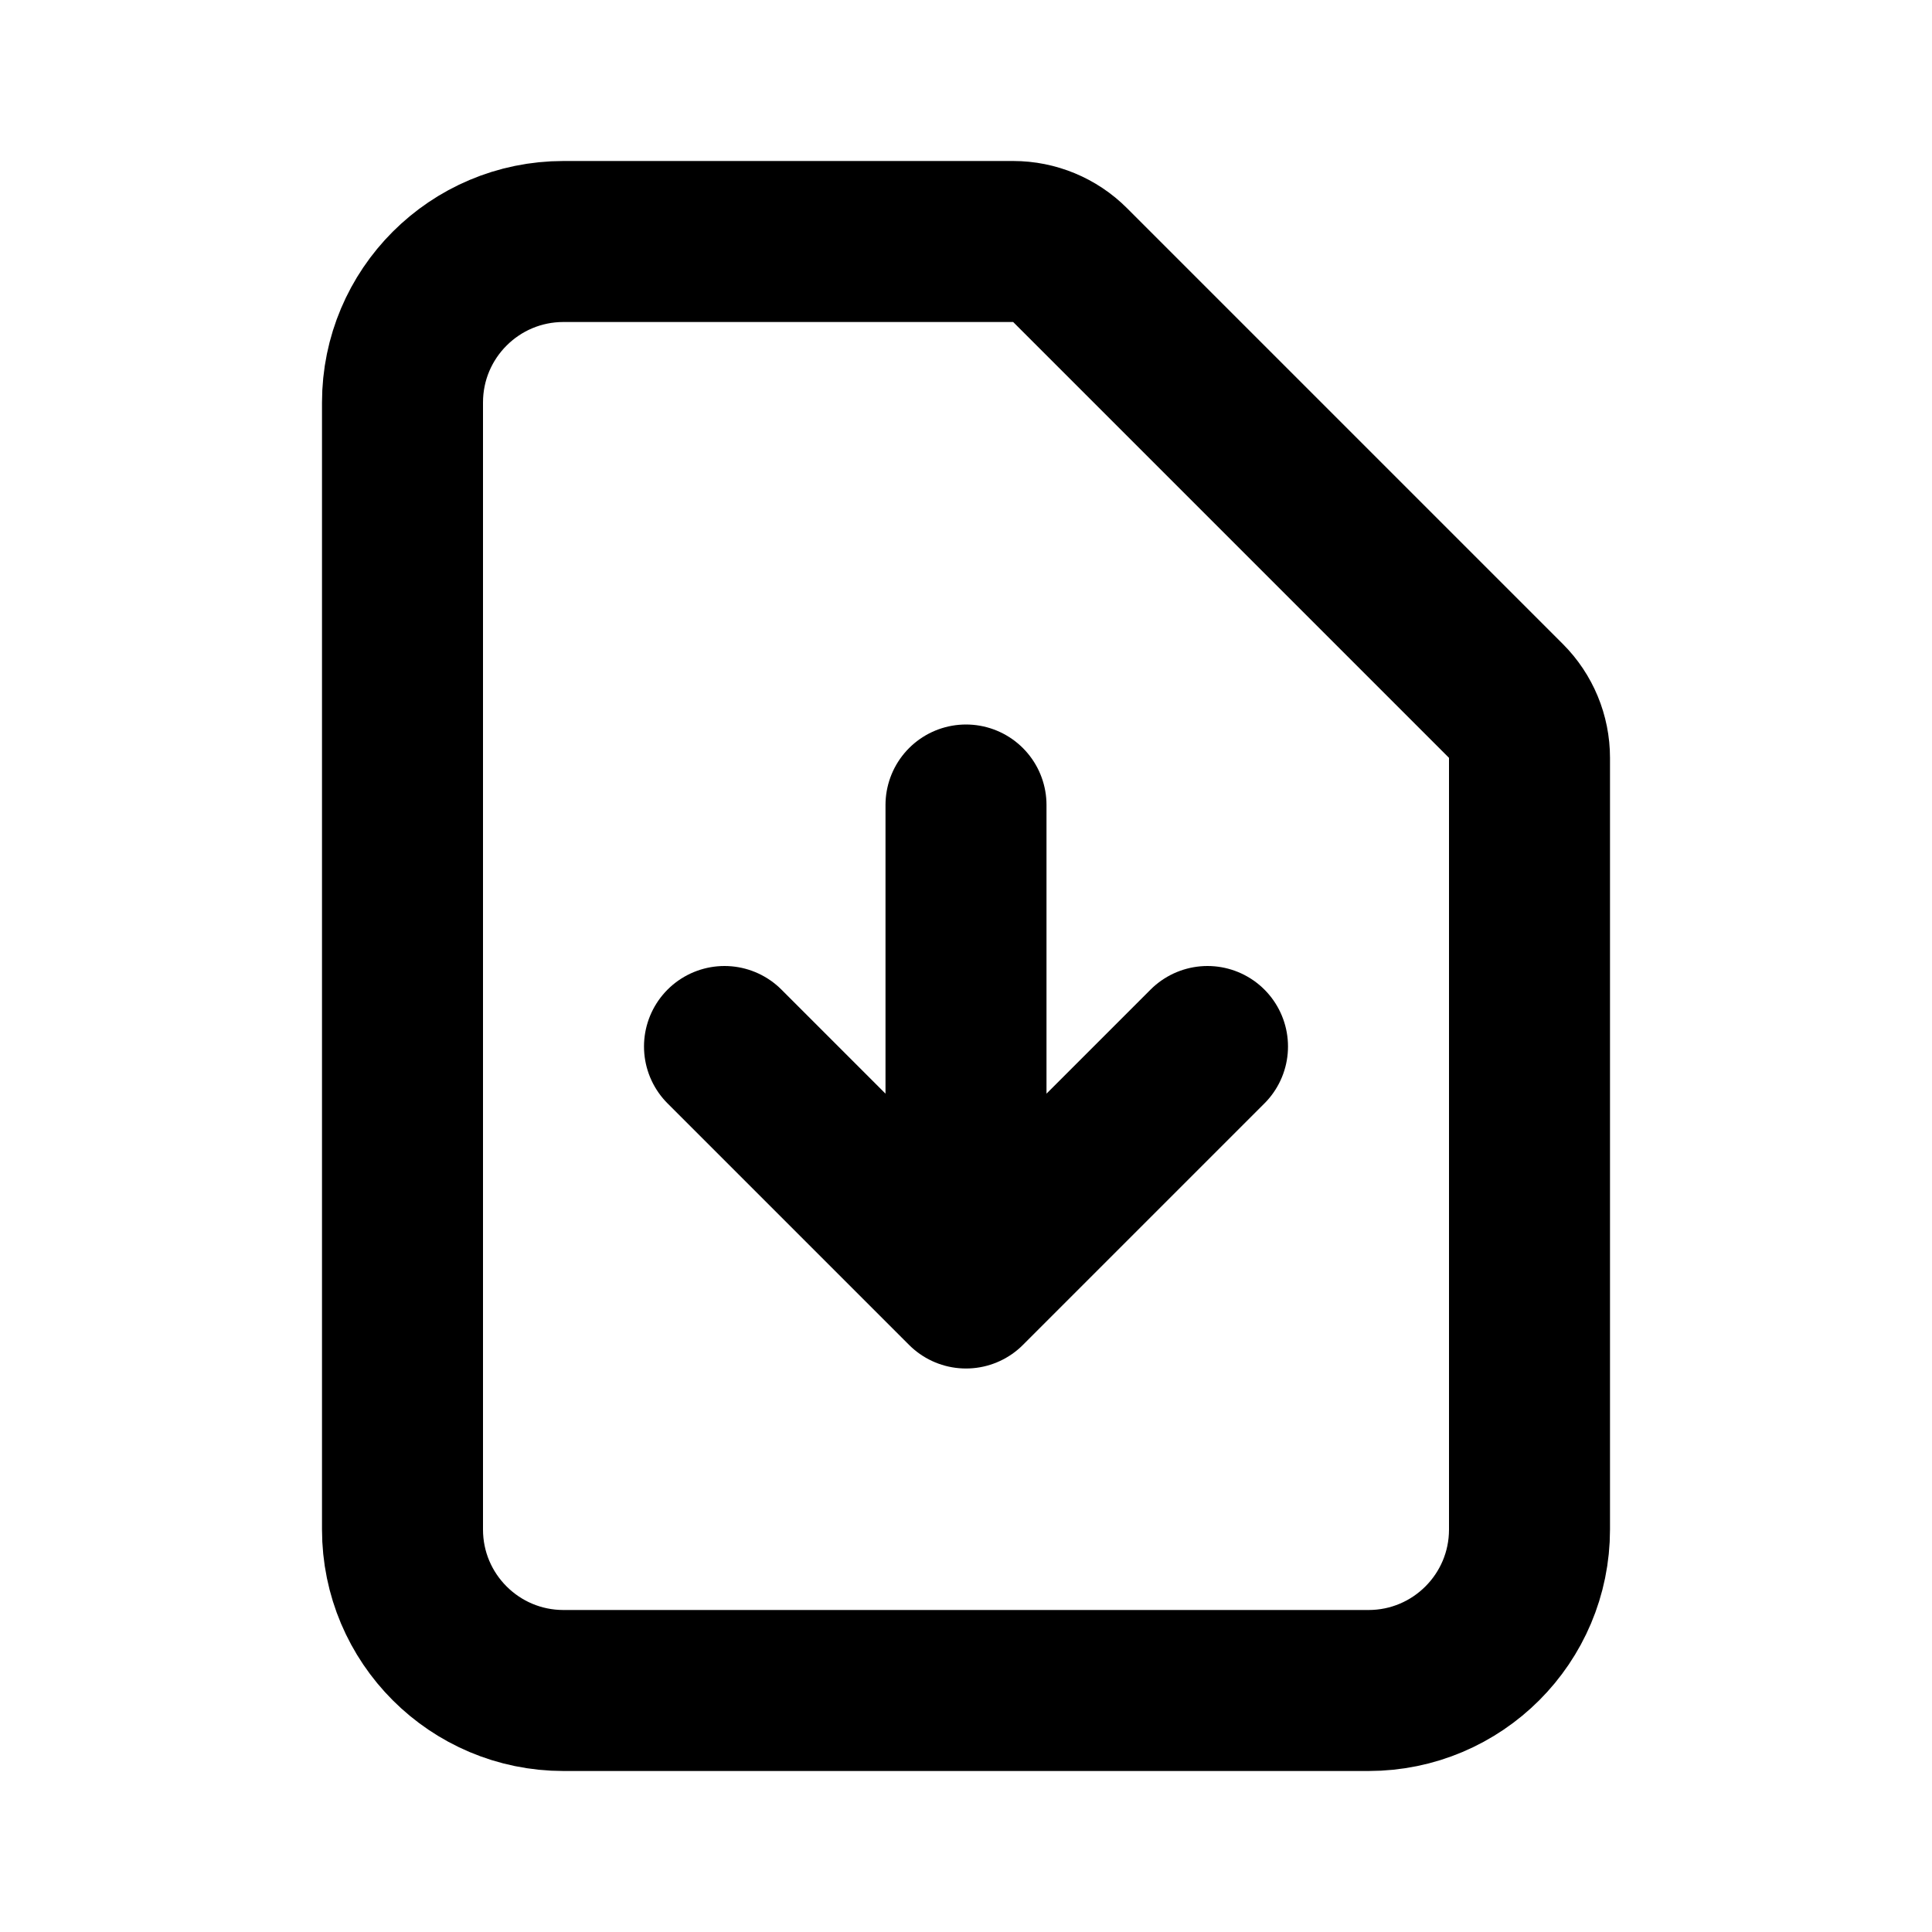
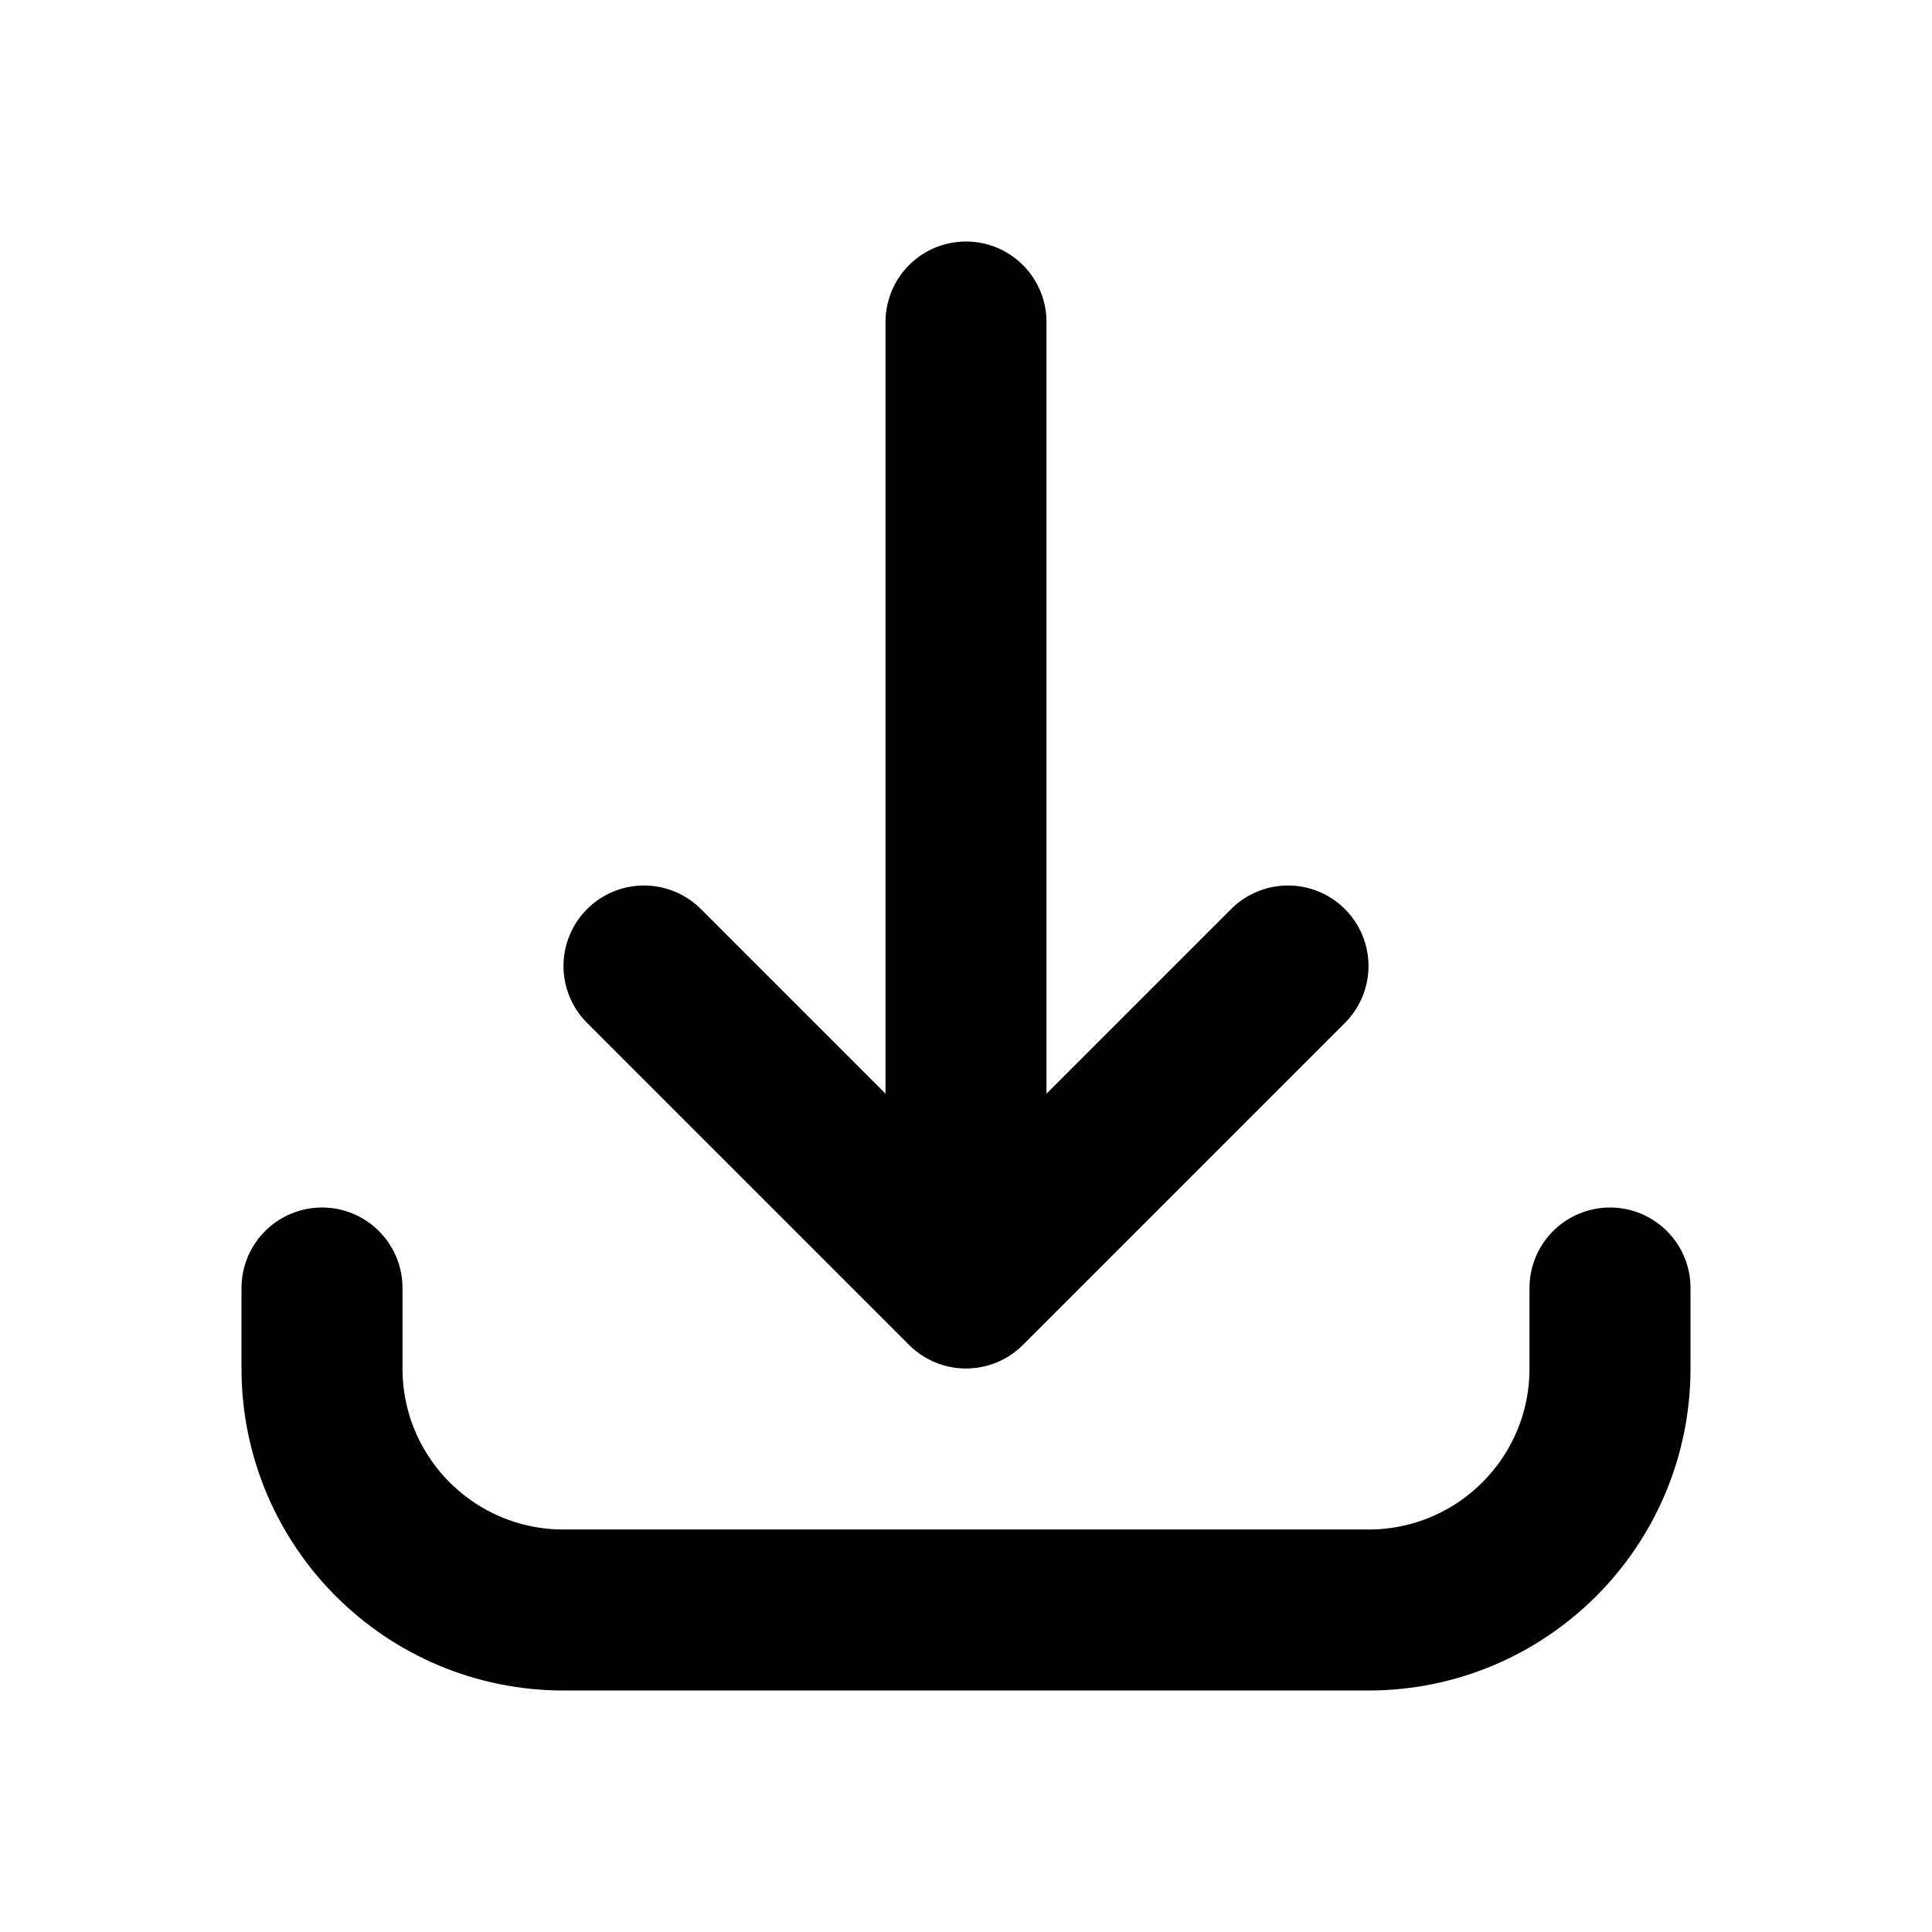
- <svg xmlns="http://www.w3.org/2000/svg" class="h-6 w-6" fill="none" viewBox="0 0 24 24" stroke="currentColor">
-   <path stroke-linecap="round" stroke-linejoin="round" stroke-width="2" d="M12 10v6m0 0l-3-3m3 3l3-3m2 8H7a2 2 0 01-2-2V5a2 2 0 012-2h5.586a1 1 0 01.707.293l5.414 5.414a1 1 0 01.293.707V19a2 2 0 01-2 2z" />
+ <svg xmlns="http://www.w3.org/2000/svg" class="h-6 w-6" fill="none" viewBox="0 0 24 24" stroke="currentColor" stroke-width="2">
+   <path stroke-linecap="round" stroke-linejoin="round" d="M4 16v1a3 3 0 003 3h10a3 3 0 003-3v-1m-4-4l-4 4m0 0l-4-4m4 4V4" />
</svg>
